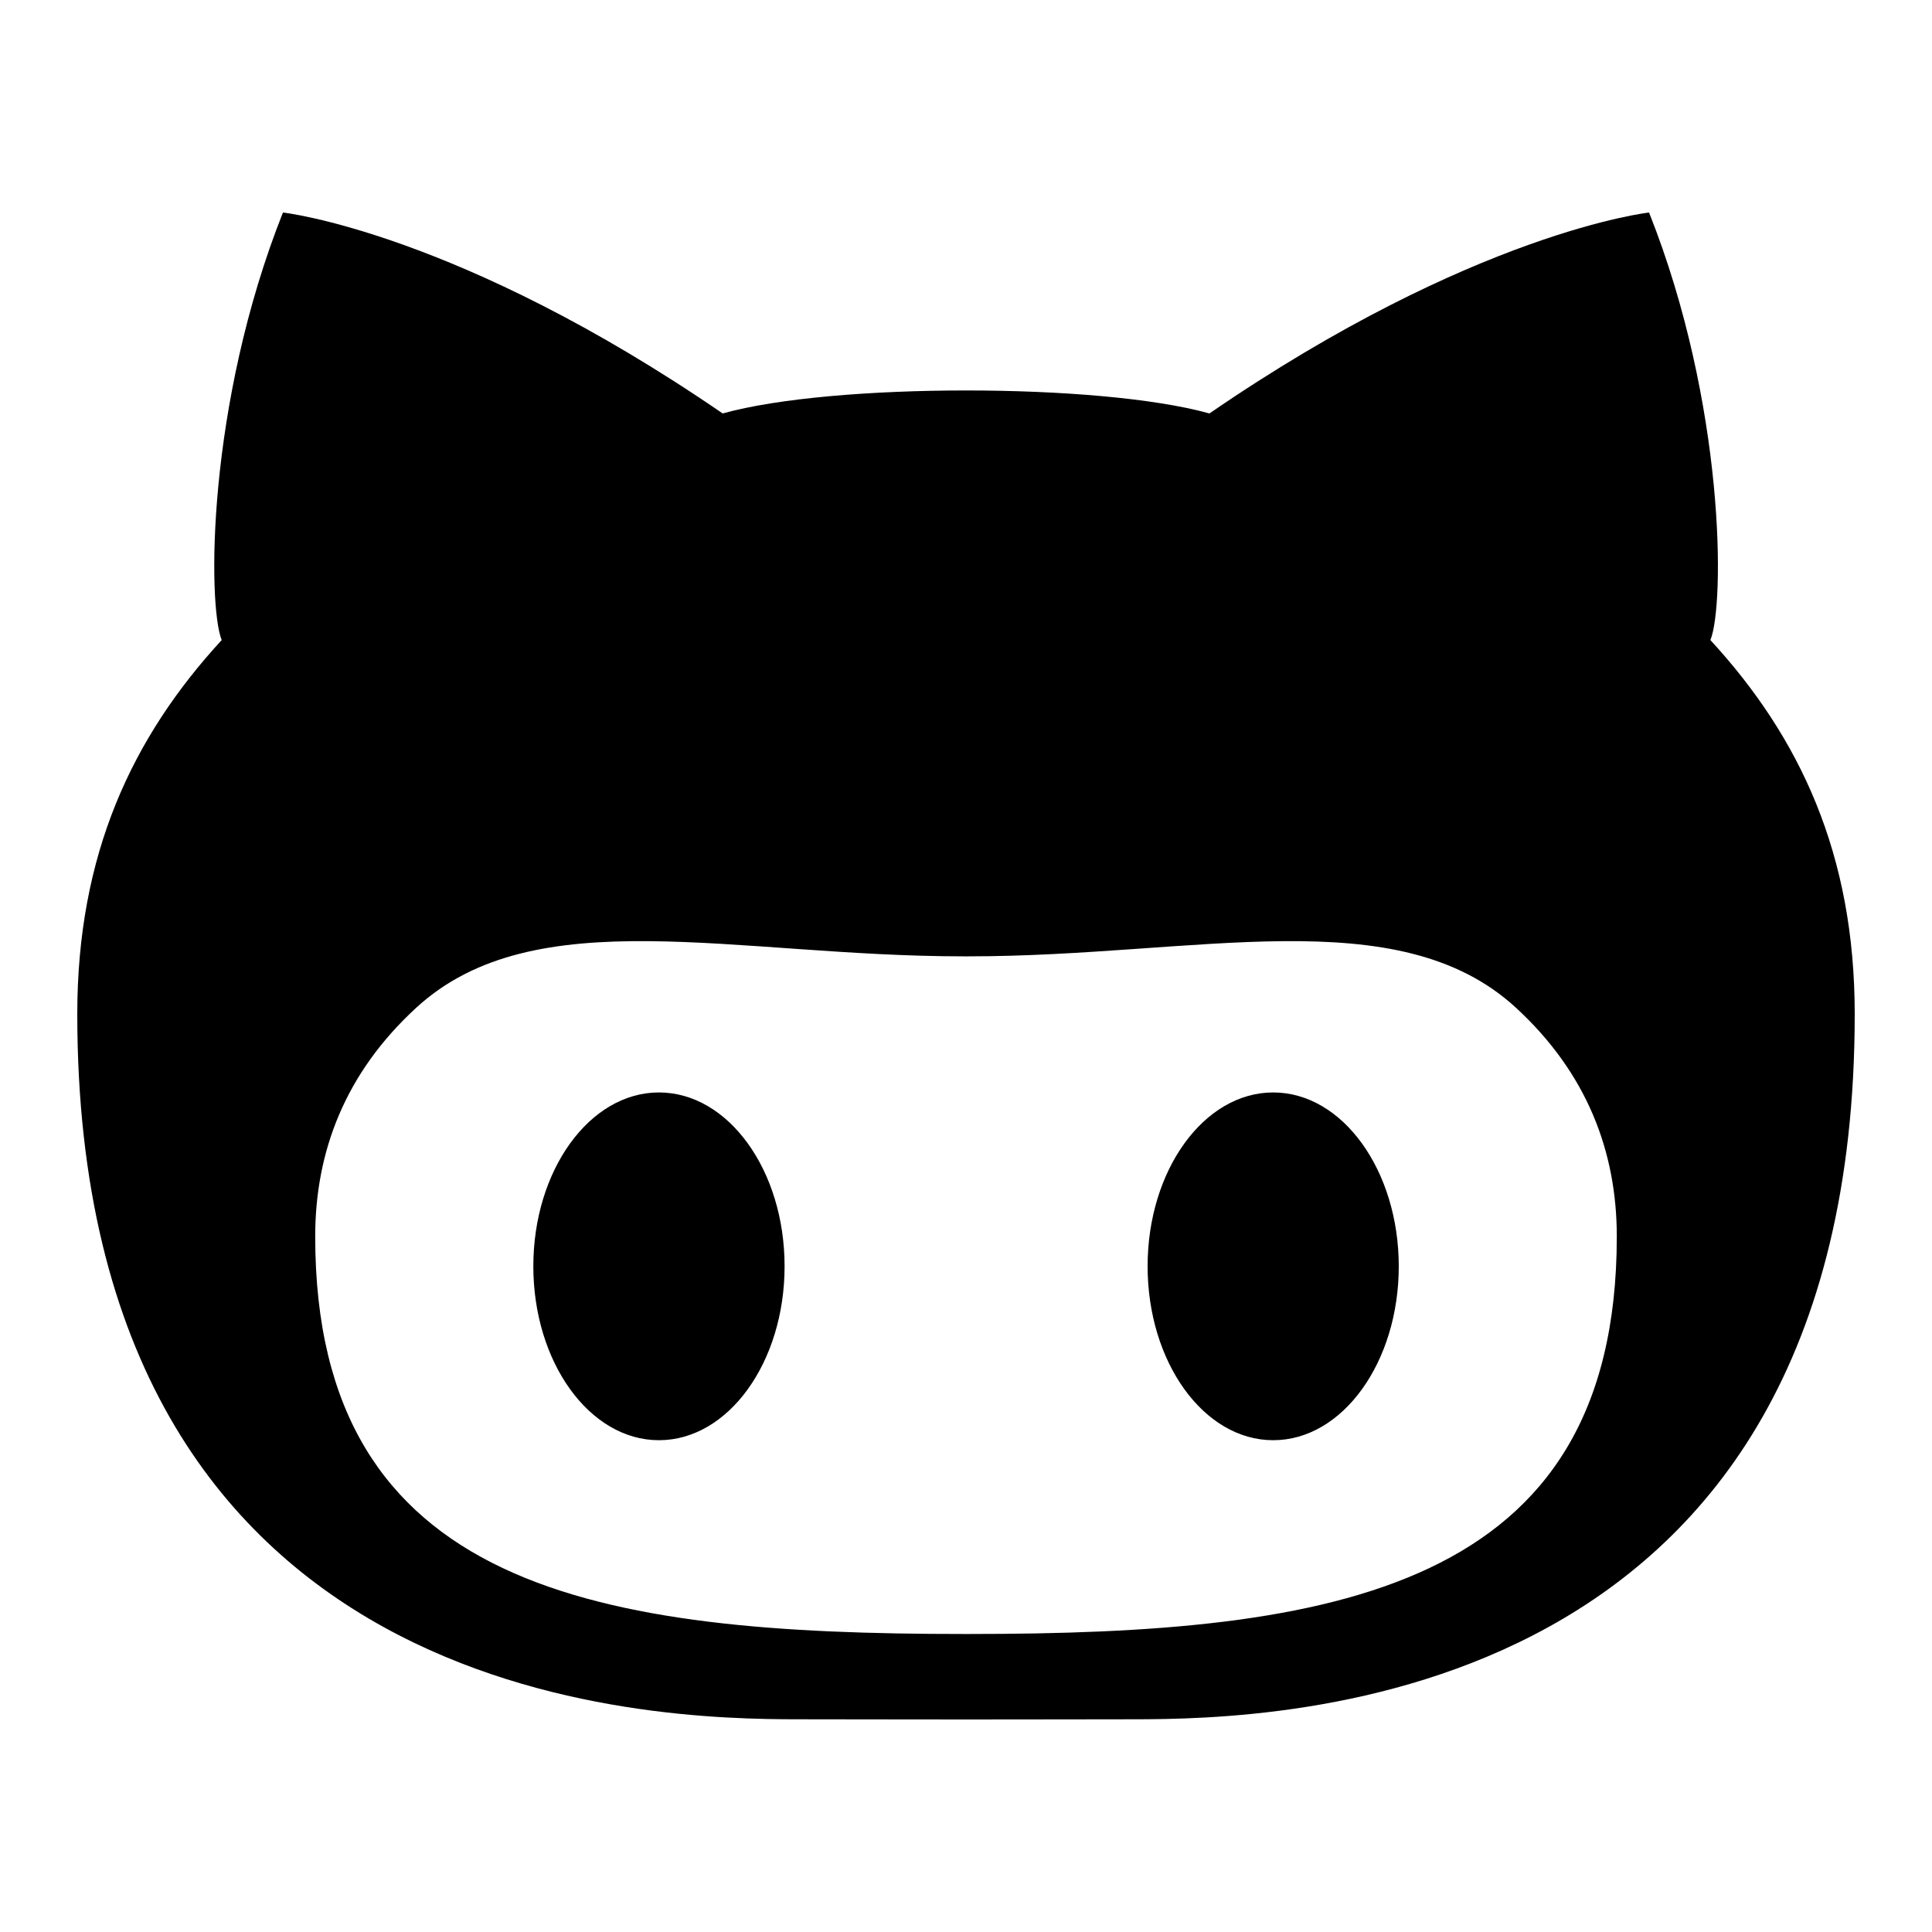
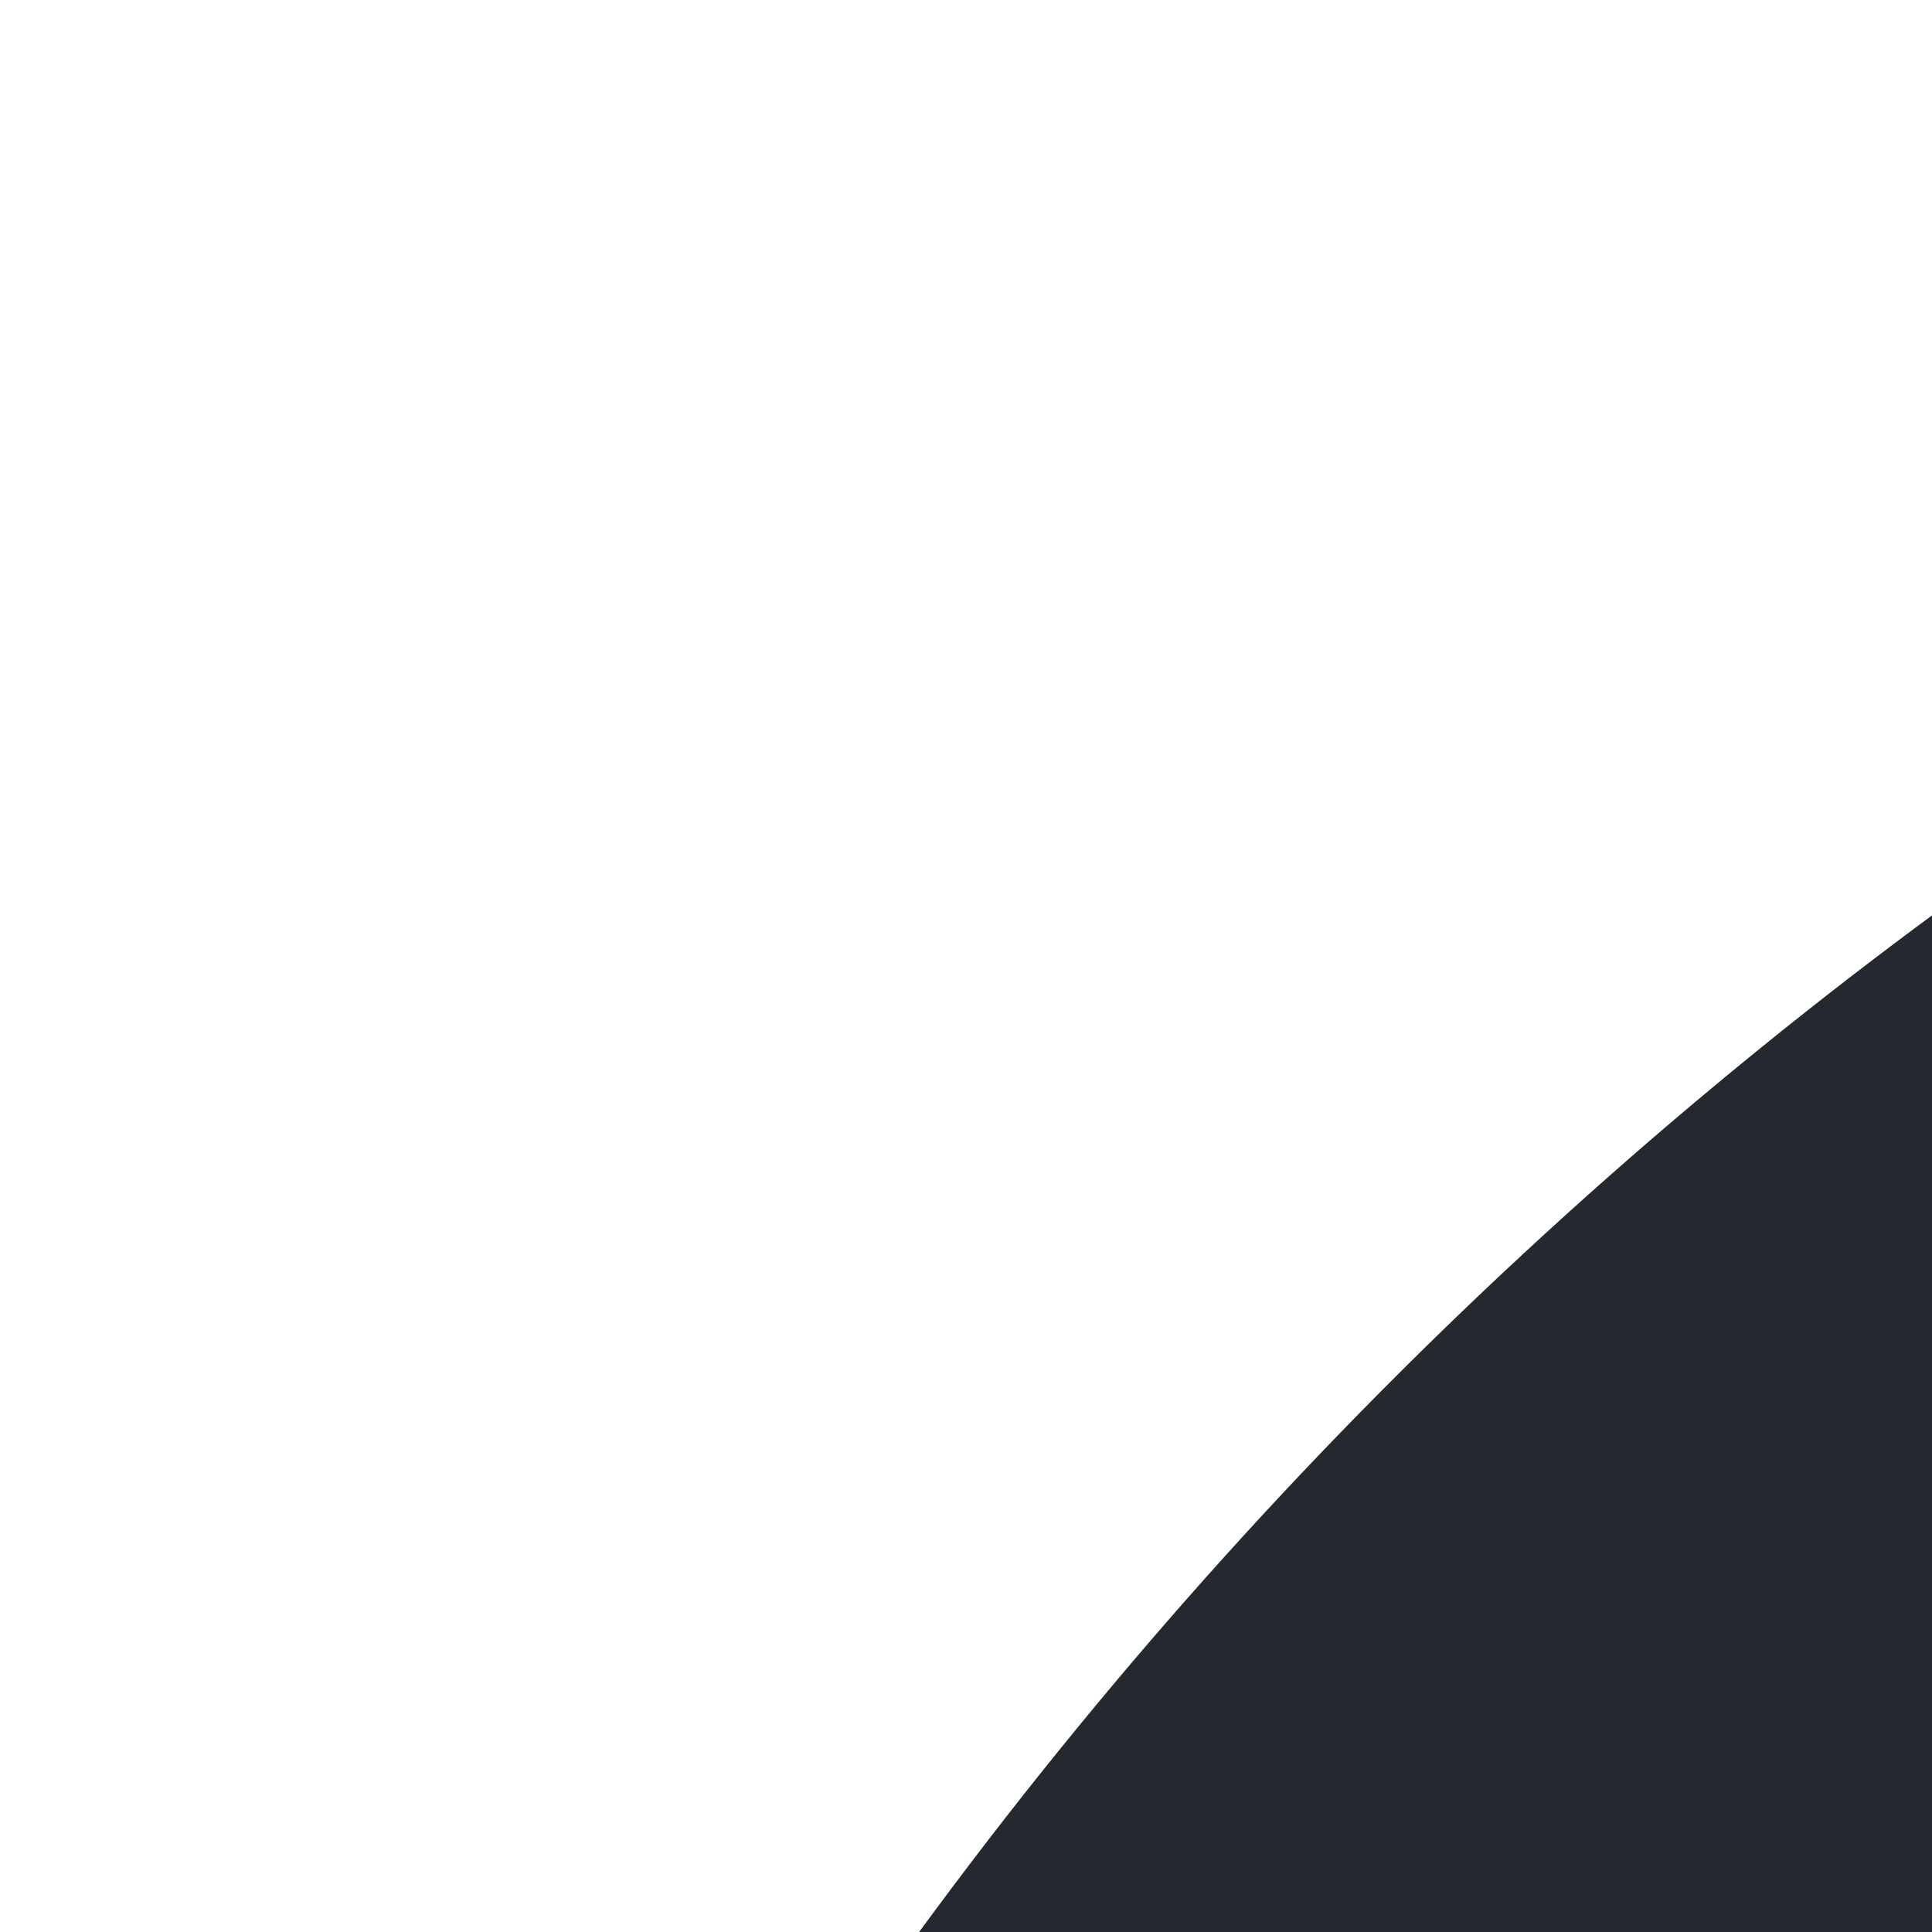
- <svg xmlns="http://www.w3.org/2000/svg" version="1.1" id="Github" x="0px" y="0px" viewBox="0 0 20 20" width="1em" height="1em" enable-background="new 0 0 20 20" xml:space="preserve">
-   <path fill="#000000" d="M13.18,11.309c-0.718,0-1.3,0.807-1.3,1.799c0,0.994,0.582,1.801,1.3,1.801s1.3-0.807,1.3-1.801  C14.479,12.116,13.898,11.309,13.18,11.309z M17.706,6.626c0.149-0.365,0.155-2.439-0.635-4.426c0,0-1.811,0.199-4.551,2.08  c-0.575-0.16-1.548-0.238-2.519-0.238c-0.973,0-1.945,0.078-2.52,0.238C4.74,2.399,2.929,2.2,2.929,2.2  C2.14,4.187,2.148,6.261,2.295,6.626C1.367,7.634,0.8,8.845,0.8,10.497c0,7.186,5.963,7.301,7.467,7.301  c0.342,0,1.018,0.002,1.734,0.002c0.715,0,1.392-0.002,1.732-0.002c1.506,0,7.467-0.115,7.467-7.301  C19.2,8.845,18.634,7.634,17.706,6.626z M10.028,16.915H9.972c-3.771,0-6.709-0.449-6.709-4.115c0-0.879,0.31-1.693,1.047-2.369  C5.537,9.304,7.615,9.9,9.972,9.9c0.01,0,0.02,0,0.029,0c0.01,0,0.018,0,0.027,0c2.357,0,4.436-0.596,5.664,0.531  c0.735,0.676,1.045,1.49,1.045,2.369C16.737,16.466,13.8,16.915,10.028,16.915z M6.821,11.309c-0.718,0-1.3,0.807-1.3,1.799  c0,0.994,0.582,1.801,1.3,1.801c0.719,0,1.301-0.807,1.301-1.801C8.122,12.116,7.54,11.309,6.821,11.309z" />
+ <svg x="0px" y="0px" viewBox="0 0 20 20" width="1em" height="1em" enable-background="new 0 0 20 20" xml:space="preserve">
+   <path fill-rule="evenodd" clip-rule="evenodd" d="M48.854 0C21.839 0 0 22 0 49.217c0 21.756 13.993 40.172 33.405 46.69 2.427.49 3.316-1.059 3.316-2.362 0-1.141-.08-5.052-.08-9.127-13.59 2.934-16.42-5.867-16.42-5.867-2.184-5.704-5.42-7.17-5.42-7.17-4.448-3.015.324-3.015.324-3.015 4.934.326 7.523 5.052 7.523 5.052 4.367 7.496 11.404 5.378 14.235 4.074.404-3.178 1.699-5.378 3.074-6.6-10.839-1.141-22.243-5.378-22.243-24.283 0-5.378 1.94-9.778 5.014-13.2-.485-1.222-2.184-6.275.486-13.038 0 0 4.125-1.304 13.426 5.052a46.97 46.97 0 0 1 12.214-1.63c4.125 0 8.33.571 12.213 1.63 9.302-6.356 13.427-5.052 13.427-5.052 2.67 6.763.97 11.816.485 13.038 3.155 3.422 5.015 7.822 5.015 13.2 0 18.905-11.404 23.06-22.324 24.283 1.78 1.548 3.316 4.481 3.316 9.126 0 6.6-.08 11.897-.08 13.526 0 1.304.89 2.853 3.316 2.364 19.412-6.52 33.405-24.935 33.405-46.691C97.707 22 75.788 0 48.854 0z" fill="#24292f" />
</svg>
